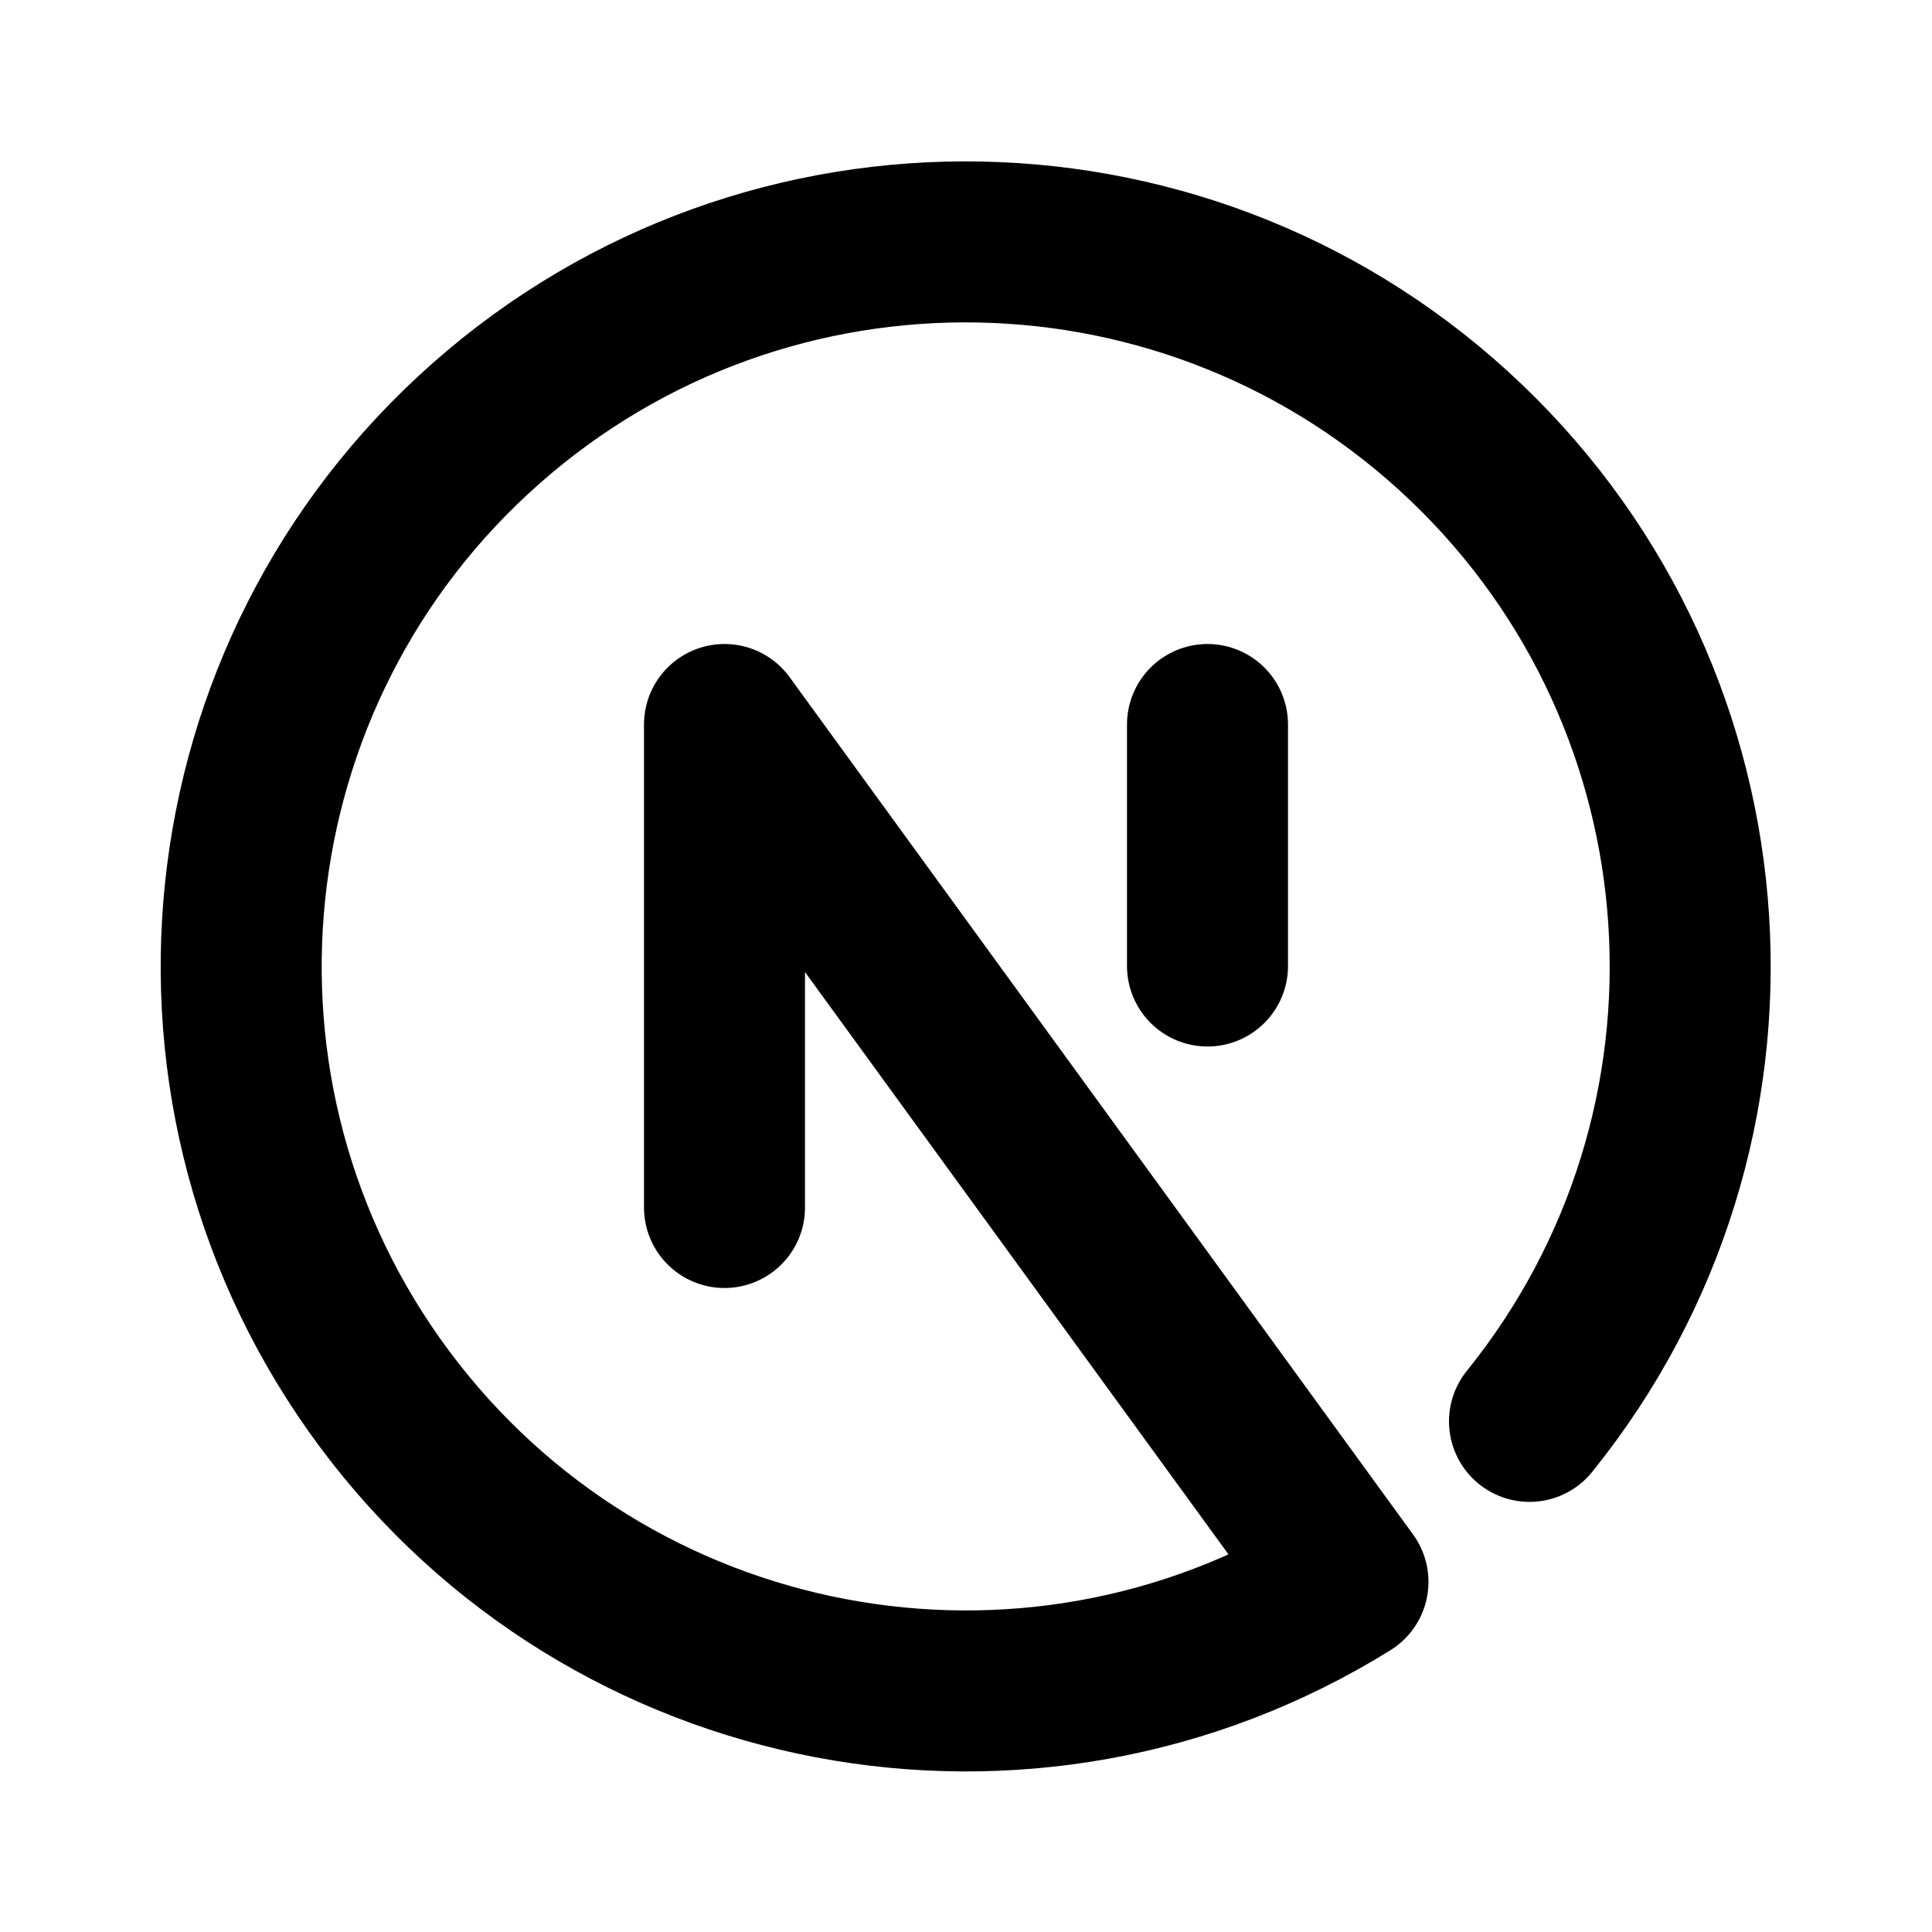
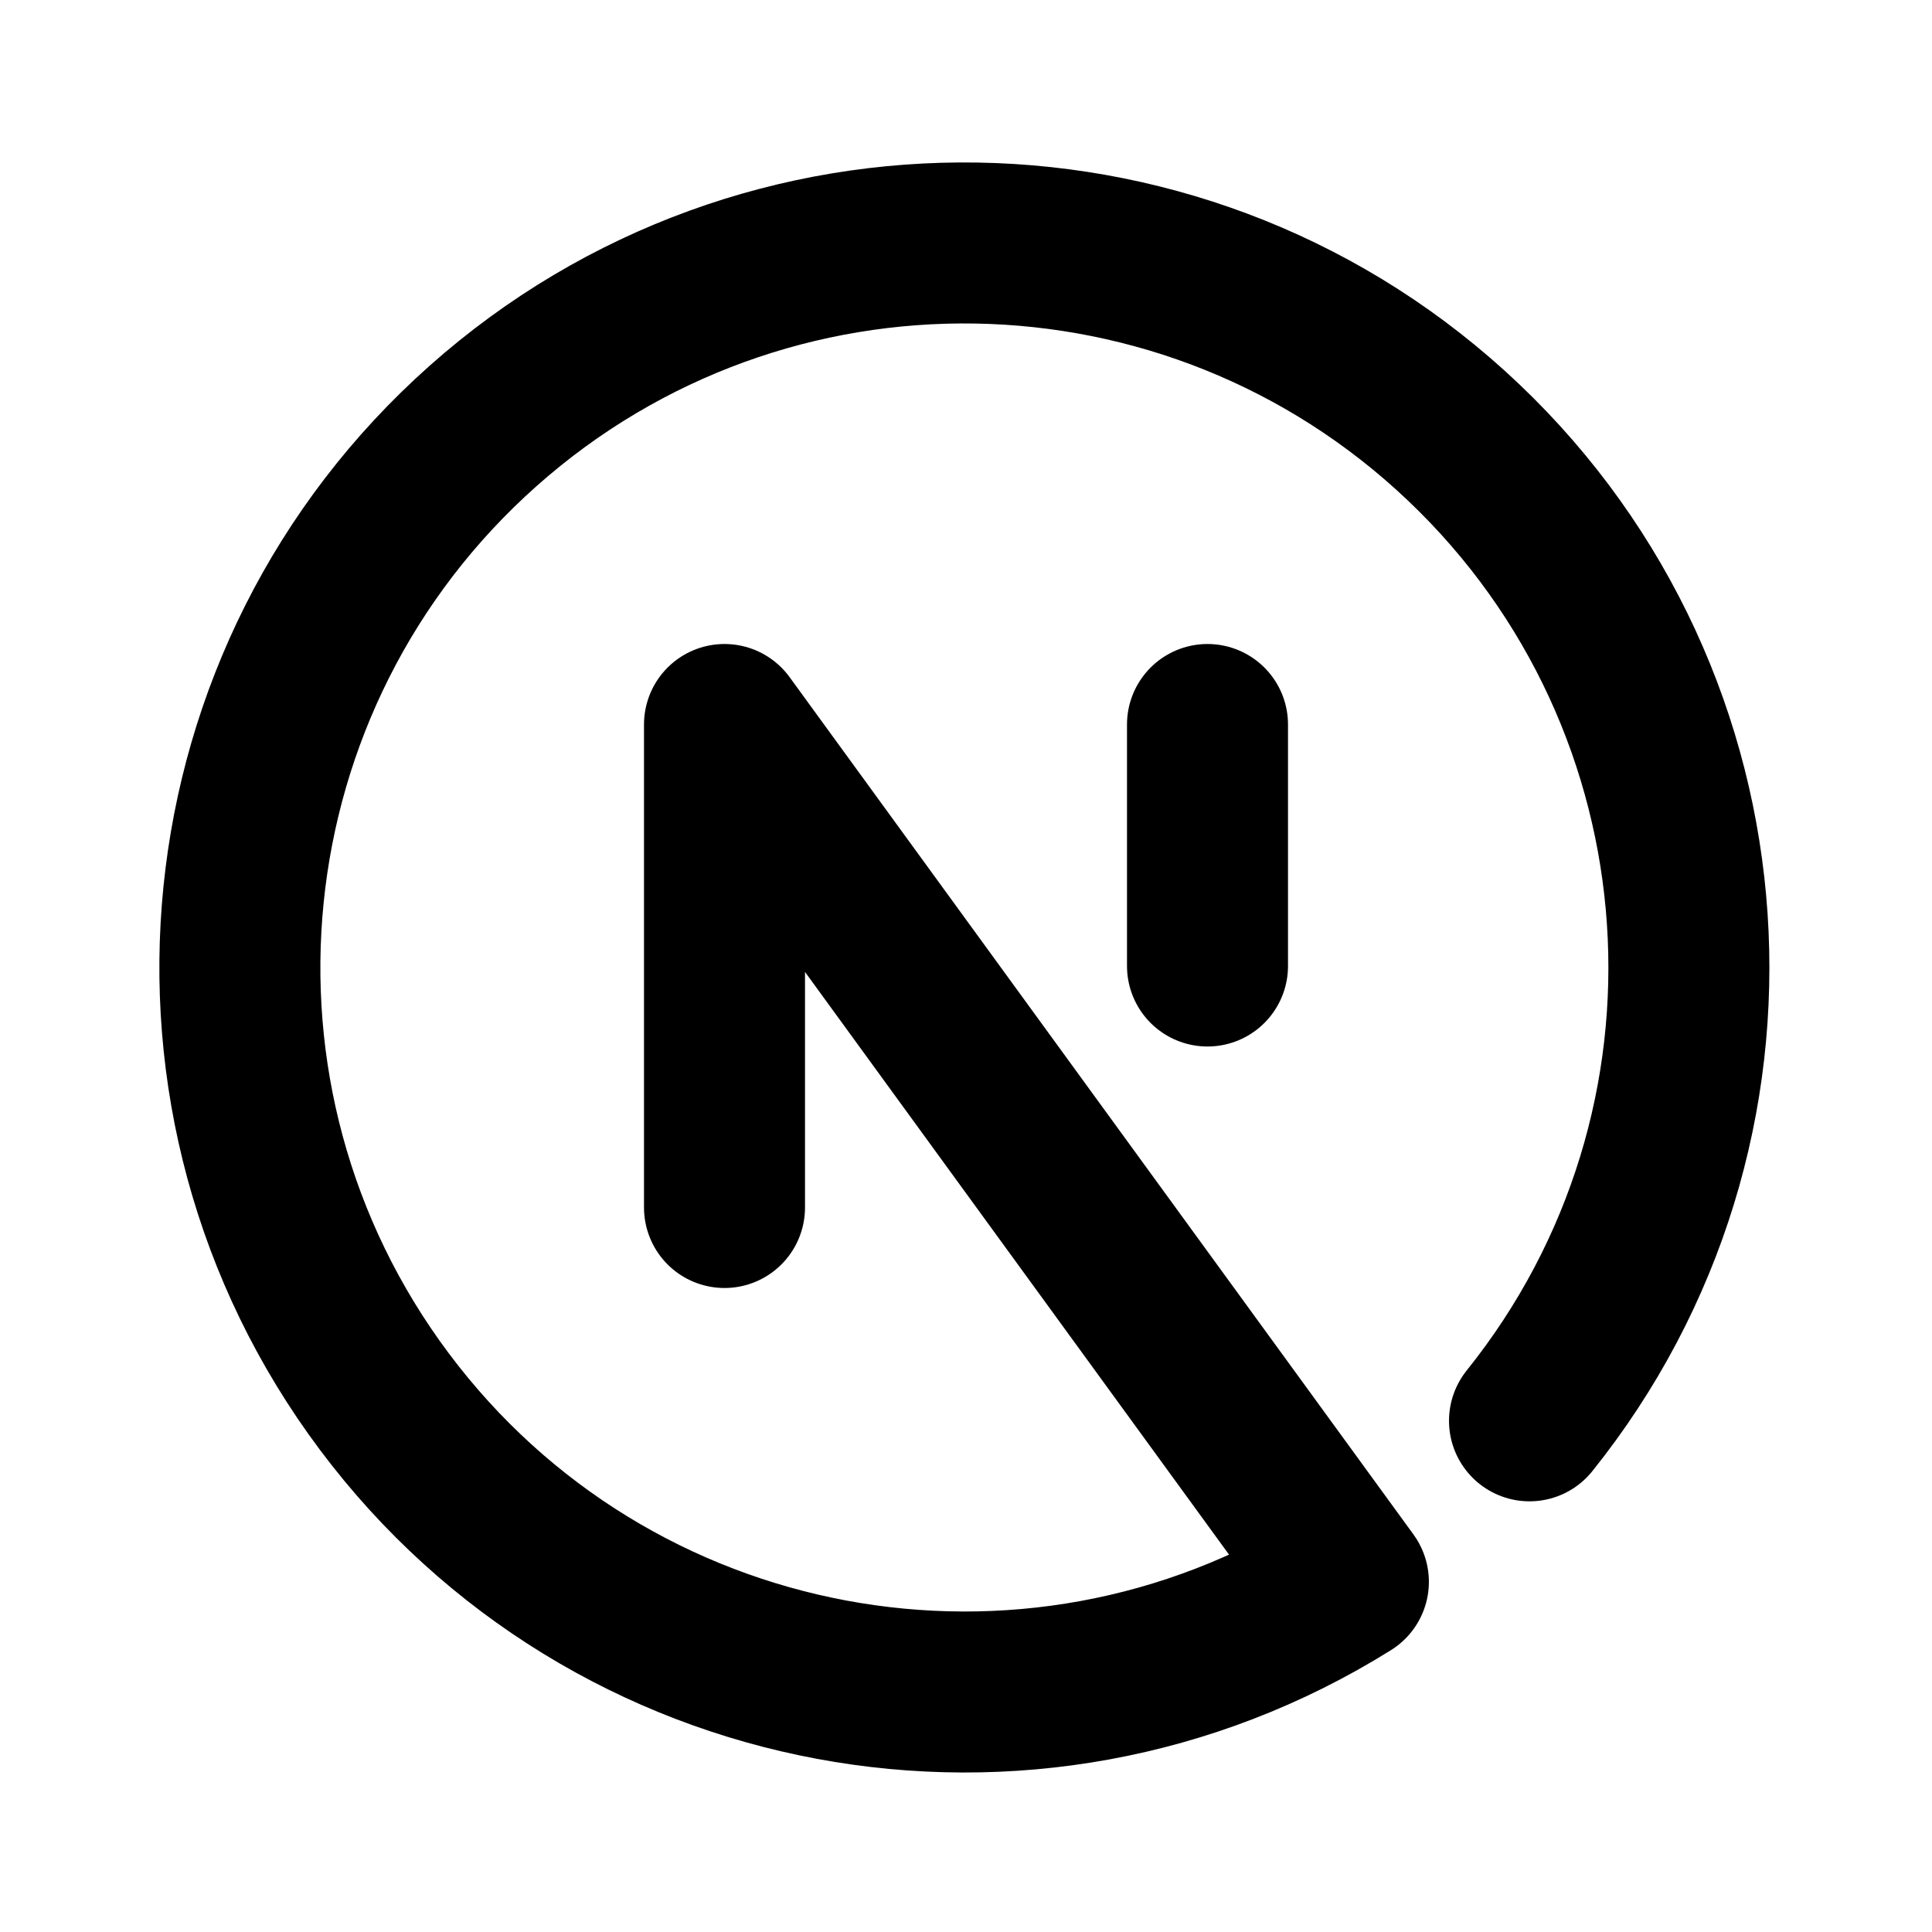
- <svg xmlns="http://www.w3.org/2000/svg" class="icon icon-tabler icon-tabler-brand-nextjs" width="24" height="24" viewBox="0 0 24 24" stroke-width="2" stroke="currentColor" fill="none" stroke-linecap="round" stroke-linejoin="round">
-   <path stroke="none" d="M0 0h24v24H0z" fill="none" />
-   <path d="M9 15v-6l7.745 10.65a9 9 0 1 1 2.255 -1.993" />
-   <path d="M15 12v-3" />
+ <svg xmlns="http://www.w3.org/2000/svg" fill="none" stroke="currentColor" stroke-linecap="round" stroke-linejoin="round" stroke-width="2" class="prefix__icon prefix__icon-tabler prefix__icon-tabler-brand-nextjs" viewBox="0 0 24 24">
+   <path stroke="none" d="M0 0h24v24H0z" />
+   <path d="M9 15V9l7.75 10.65a9 9 0 1 1 2.25-2M15 12V9" />
</svg>
